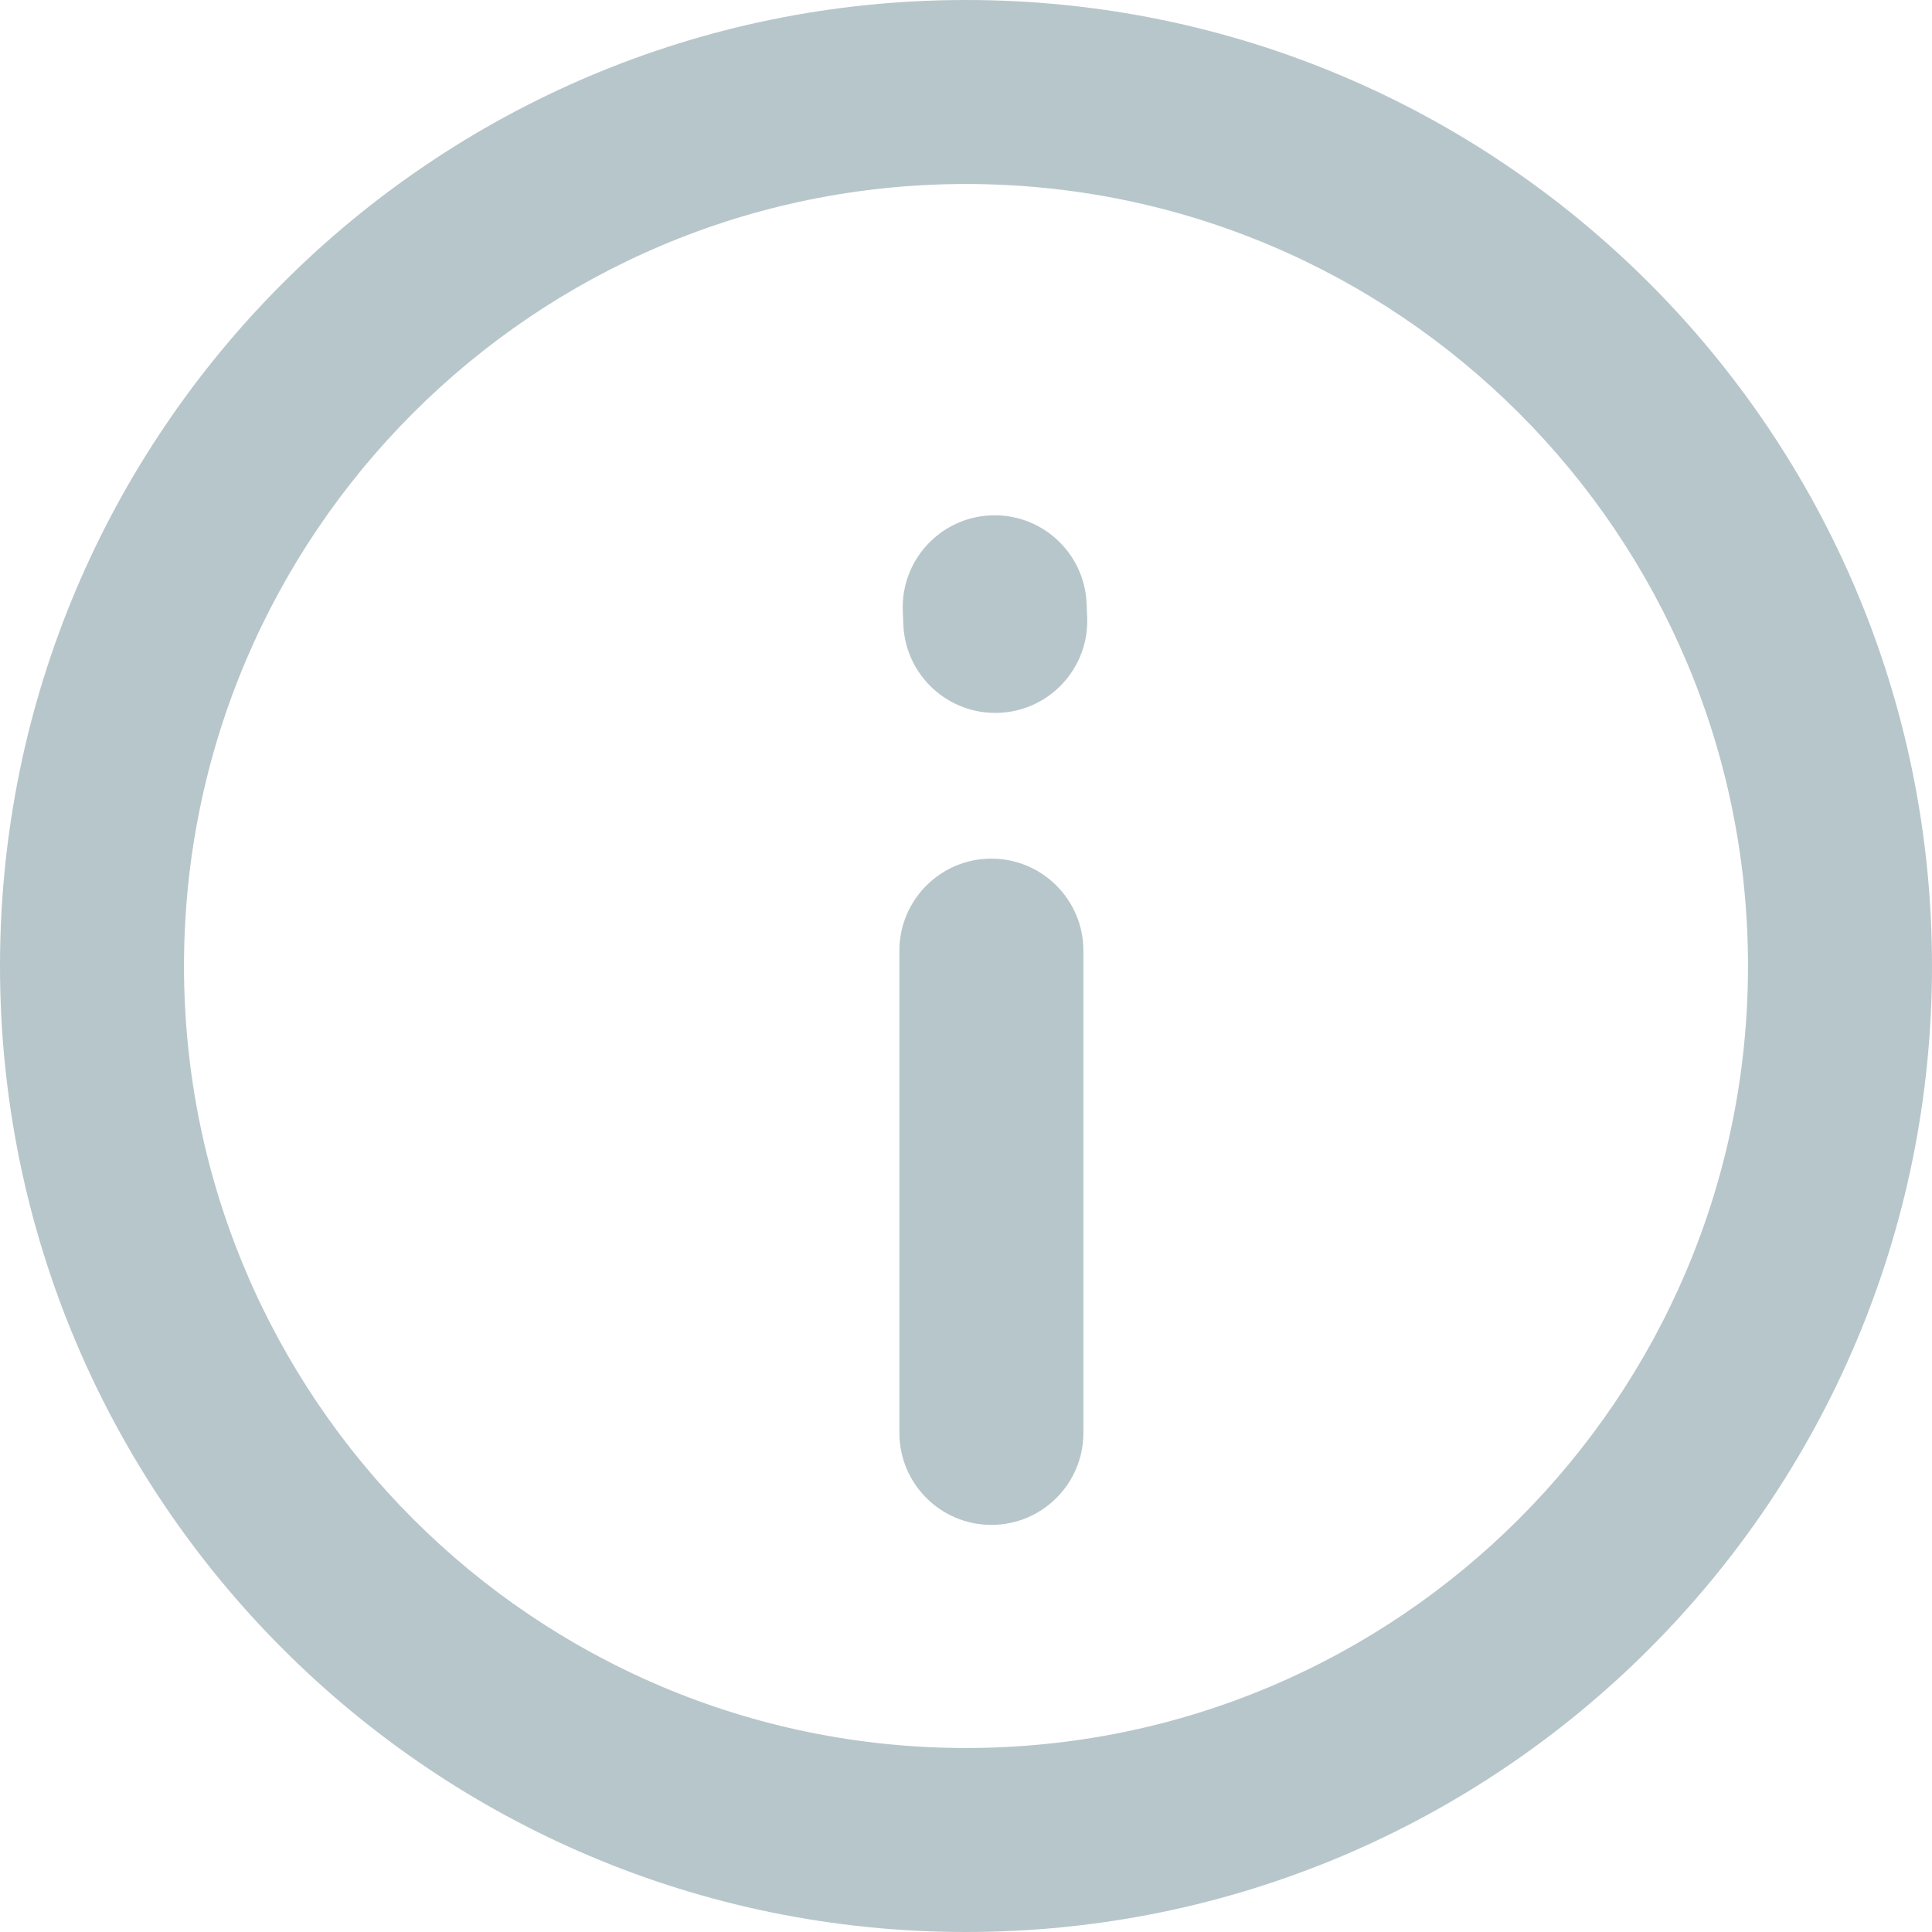
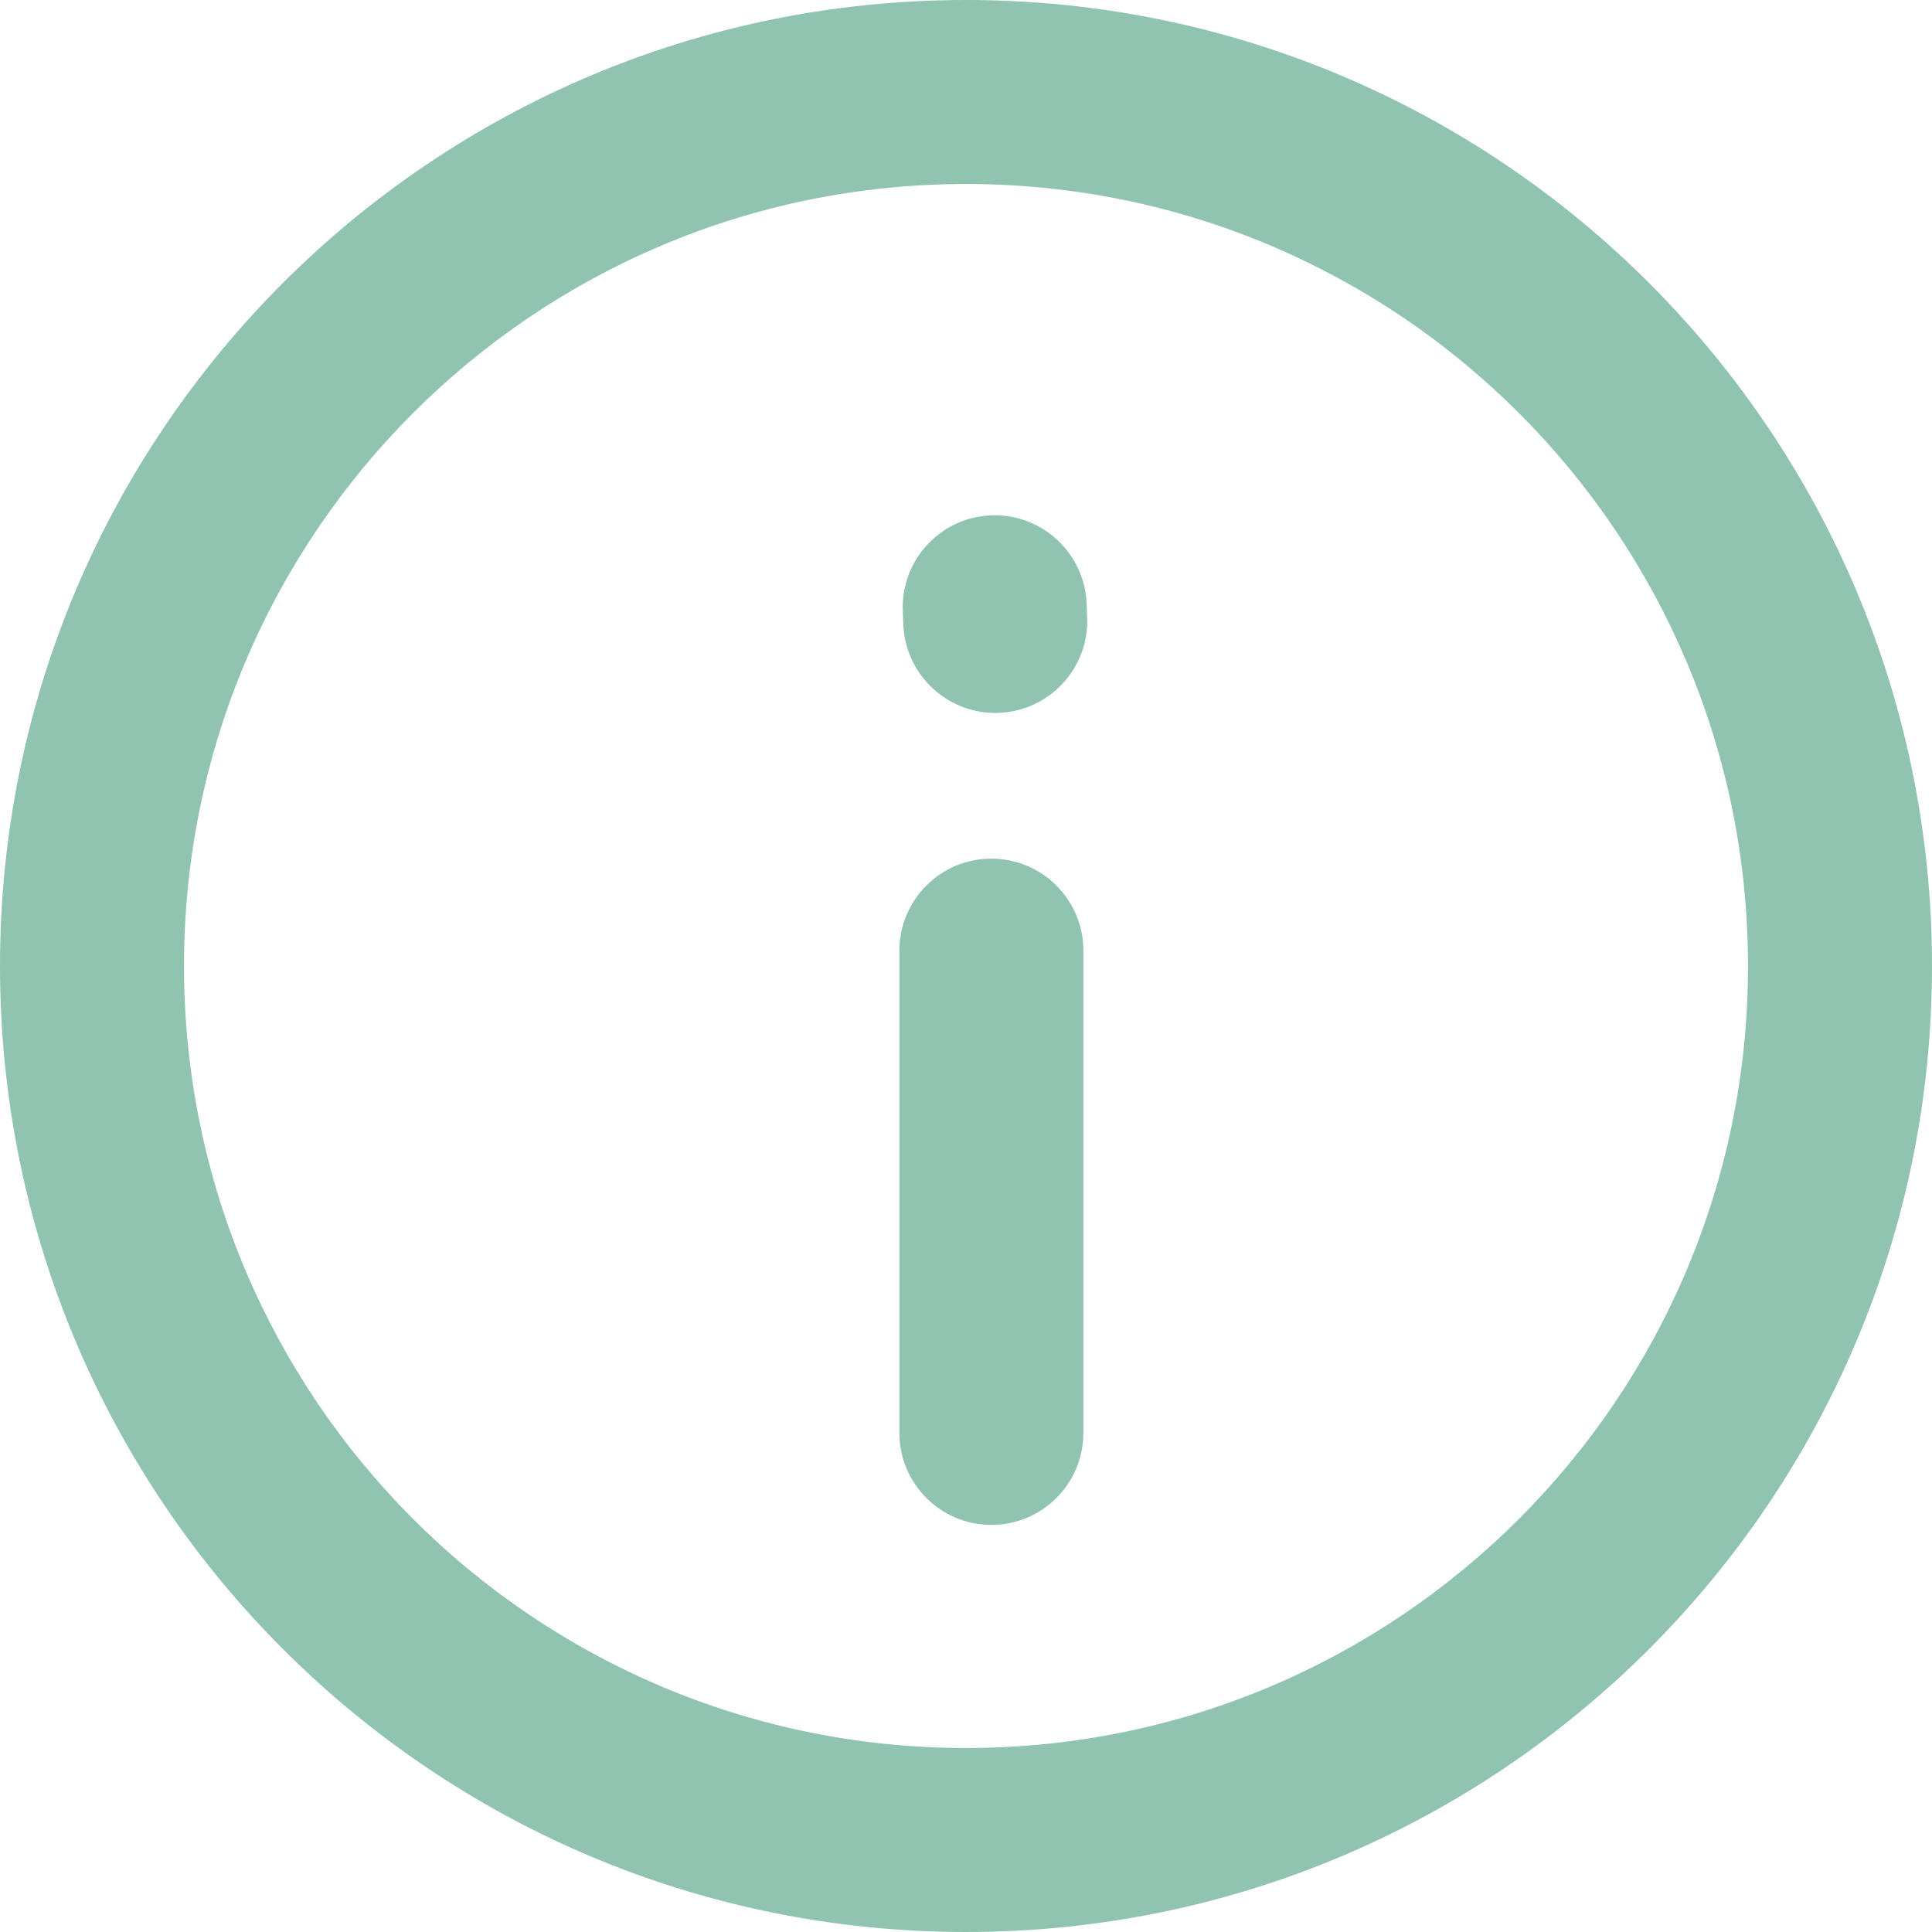
<svg xmlns="http://www.w3.org/2000/svg" width="21" height="21" viewBox="0 0 21 21" fill="none">
-   <path fill-rule="evenodd" clip-rule="evenodd" d="M10.5 19C15.194 19 19 15.194 19 10.5C19 5.806 15.194 2 10.5 2C5.806 2 2 5.806 2 10.5C2 15.194 5.806 19 10.5 19ZM10.5 21C16.299 21 21 16.299 21 10.5C21 4.701 16.299 0 10.5 0C4.701 0 0 4.701 0 10.5C0 16.299 4.701 21 10.5 21ZM10.776 9.333C11.328 9.333 11.776 9.781 11.776 10.333V15.575C11.776 16.127 11.328 16.575 10.776 16.575C10.224 16.575 9.776 16.127 9.776 15.575V10.333C9.776 9.781 10.224 9.333 10.776 9.333ZM11.811 6.558C11.787 6.006 11.32 5.578 10.768 5.602C10.217 5.626 9.789 6.093 9.813 6.645L9.819 6.792C9.843 7.344 10.31 7.772 10.862 7.748C11.414 7.724 11.841 7.257 11.817 6.705L11.811 6.558Z" fill="#B7C6CB" />
+   <path fill-rule="evenodd" clip-rule="evenodd" d="M10.5 19C15.194 19 19 15.194 19 10.5C19 5.806 15.194 2 10.5 2C5.806 2 2 5.806 2 10.5C2 15.194 5.806 19 10.5 19ZM10.5 21C16.299 21 21 16.299 21 10.5C21 4.701 16.299 0 10.5 0C4.701 0 0 4.701 0 10.5C0 16.299 4.701 21 10.5 21ZM10.776 9.333C11.328 9.333 11.776 9.781 11.776 10.333V15.575C11.776 16.127 11.328 16.575 10.776 16.575C10.224 16.575 9.776 16.127 9.776 15.575V10.333C9.776 9.781 10.224 9.333 10.776 9.333ZM11.811 6.558C11.787 6.006 11.32 5.578 10.768 5.602C10.217 5.626 9.789 6.093 9.813 6.645L9.819 6.792C9.843 7.344 10.31 7.772 10.862 7.748C11.414 7.724 11.841 7.257 11.817 6.705L11.811 6.558Z" fill="#90C4B1" />
</svg>
